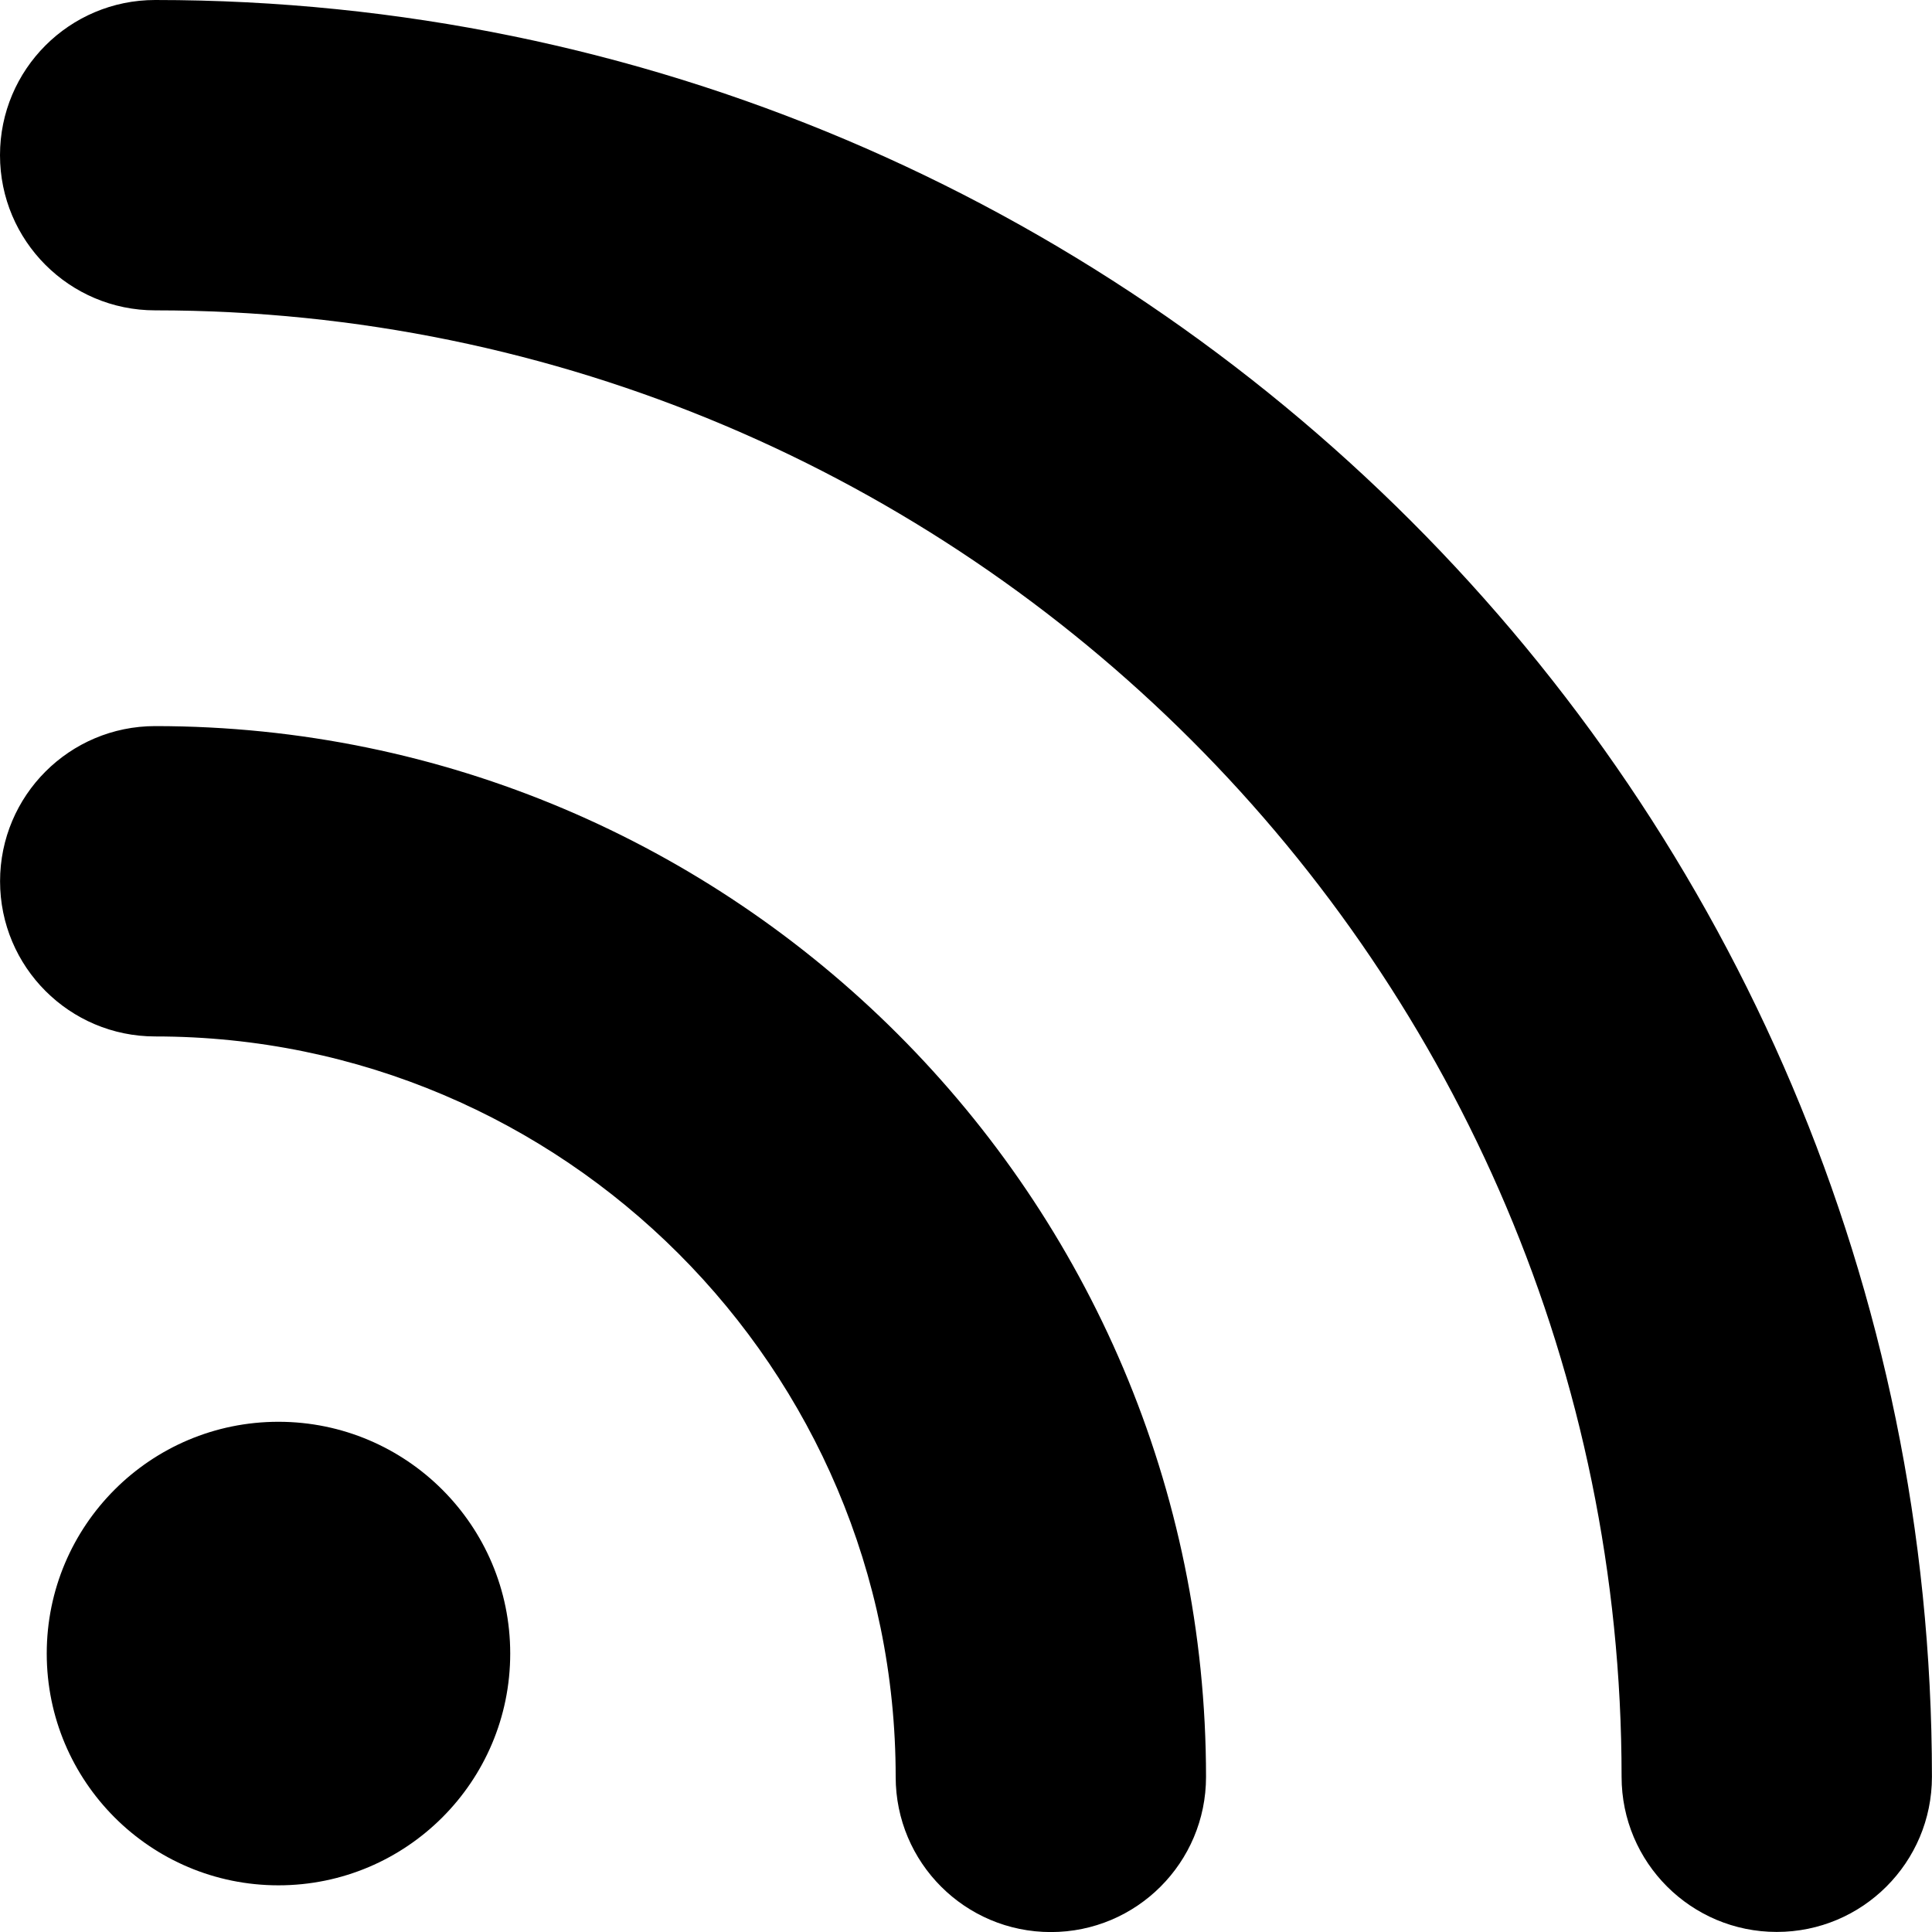
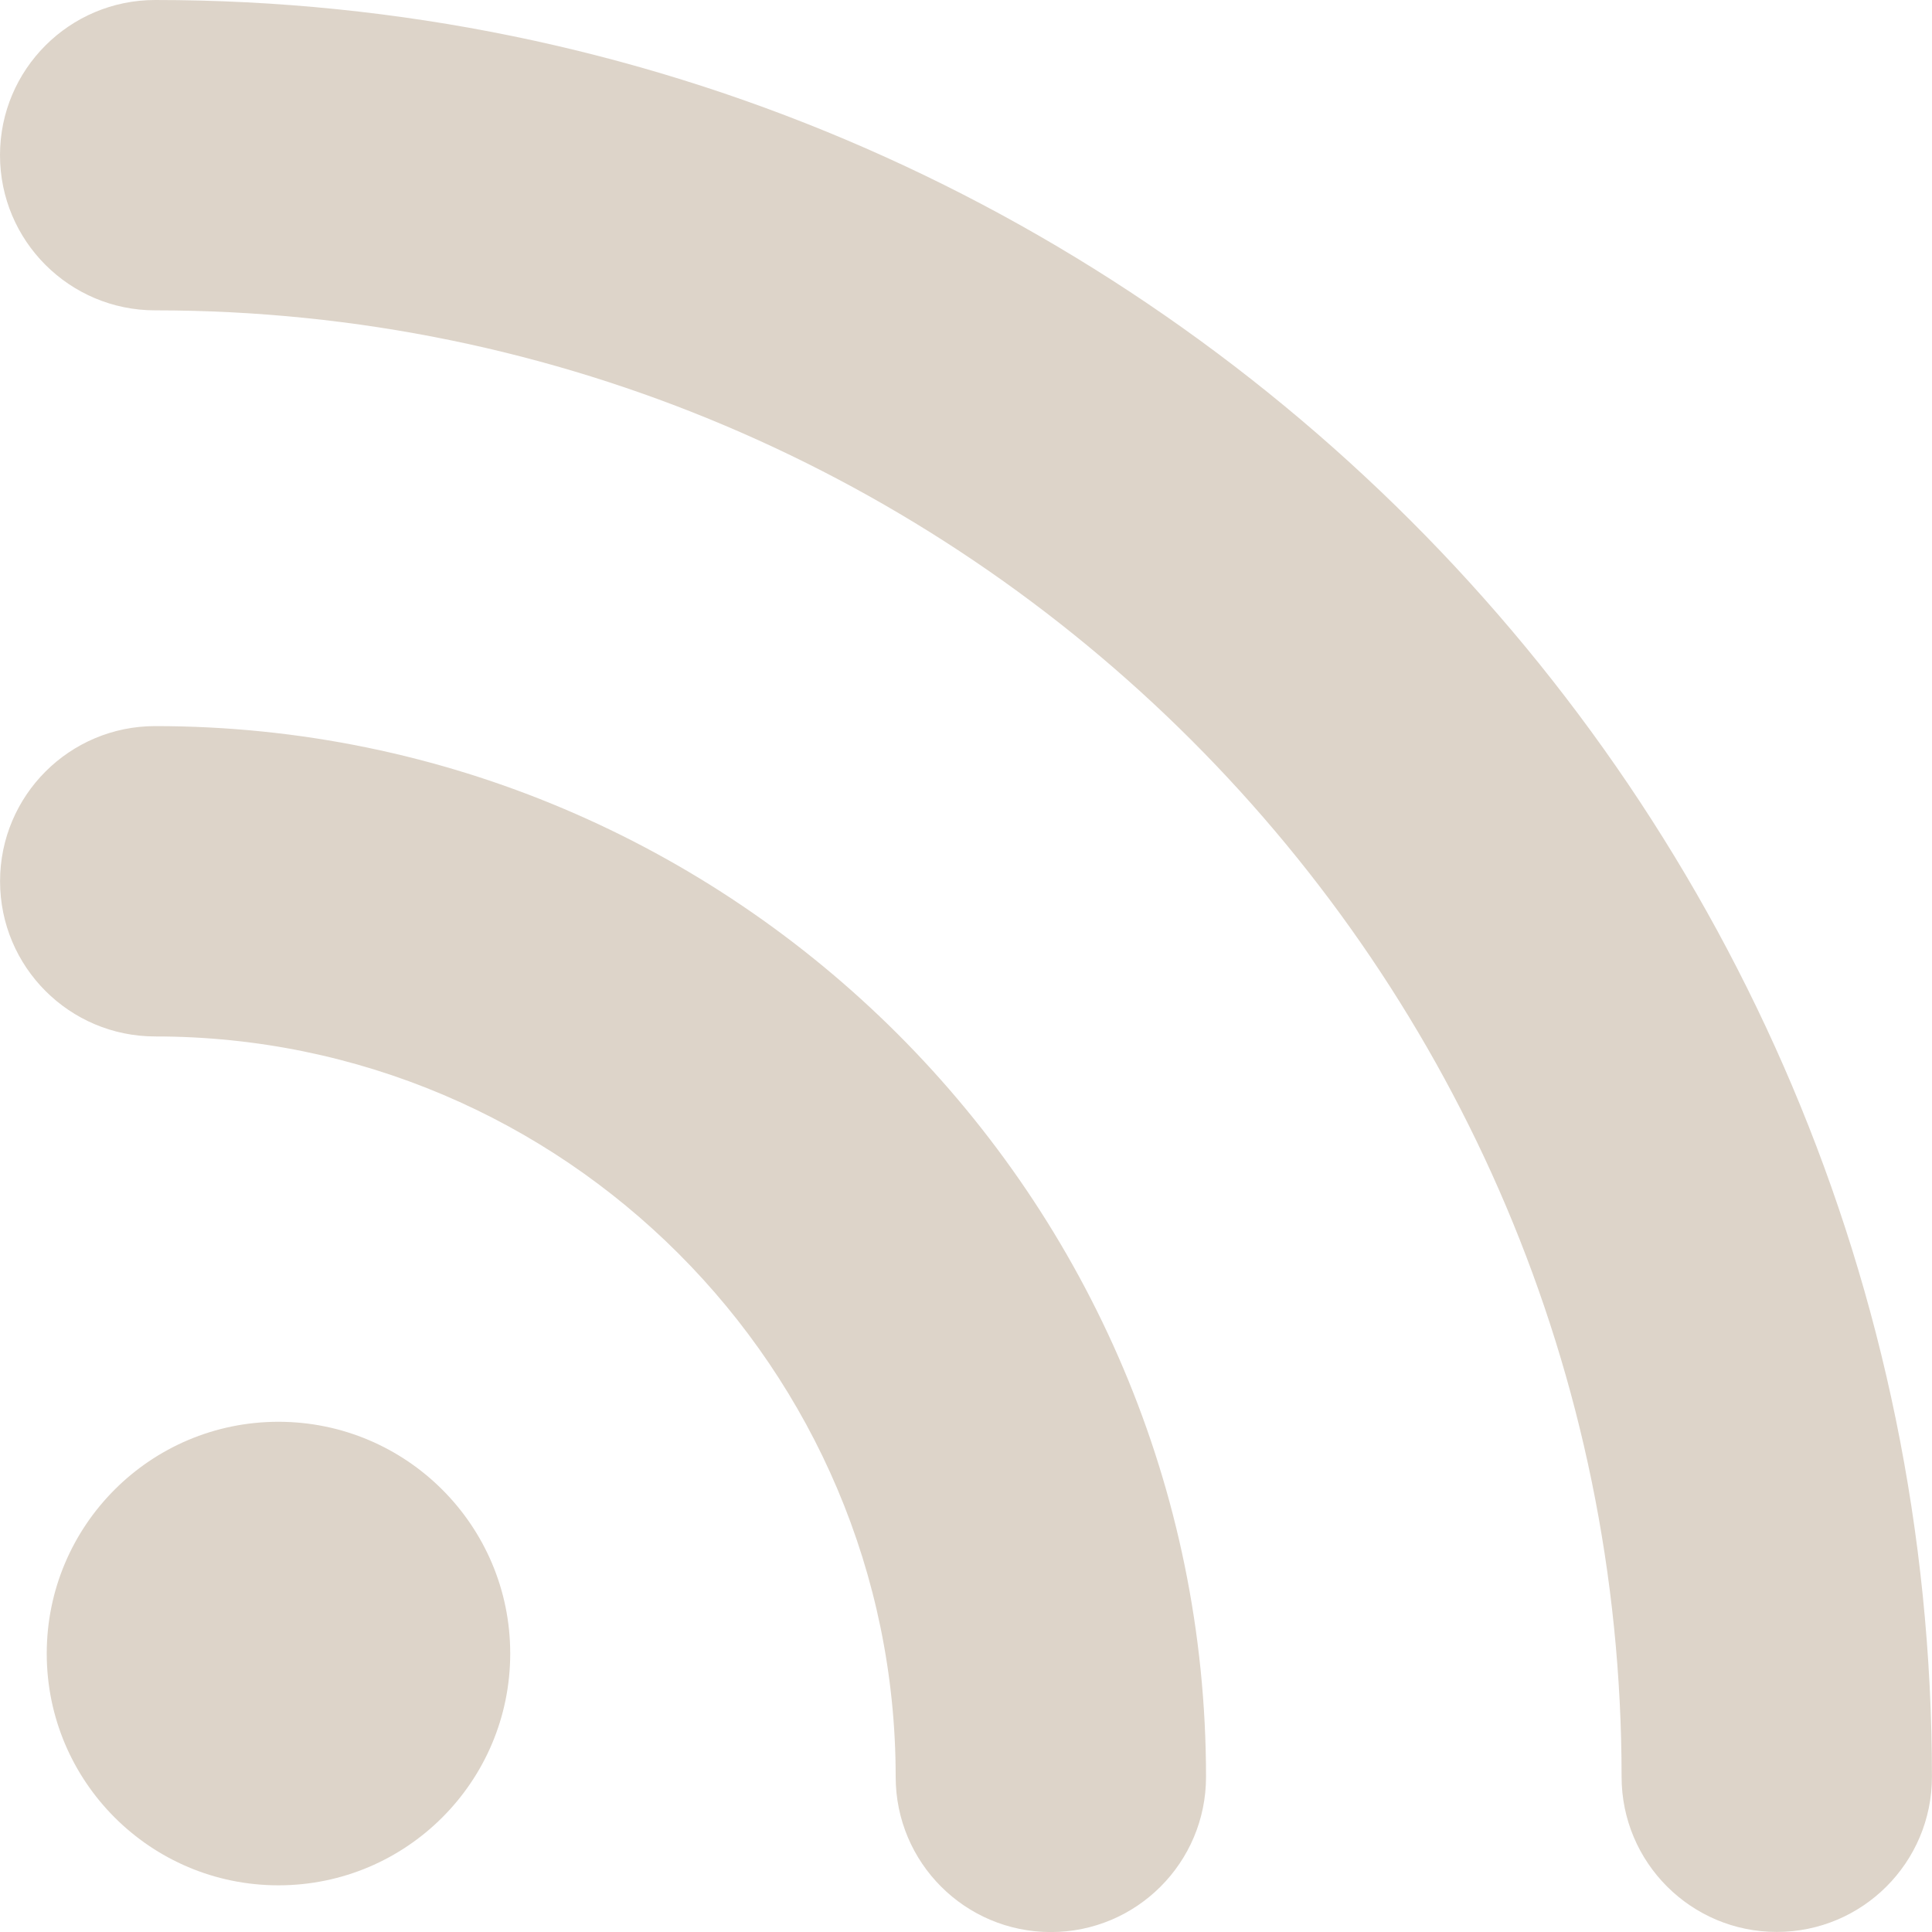
<svg xmlns="http://www.w3.org/2000/svg" version="1.1" id="Capa_1" x="0px" y="0px" width="31.125px" height="31.126px" viewBox="0 0 31.125 31.126" style="enable-background:new 0 0 31.125 31.126;" xml:space="preserve">
  <g>
-     <path d="M31.125,28.625c0,1.381-1.119,2.5-2.5,2.5s-2.5-1.119-2.5-2.5C26.125,15.598,15.527,5,2.5,5C1.12,5,0,3.881,0,2.5   S1.12,0,2.5,0C18.287,0,31.125,12.841,31.125,28.625z M2.501,11.698c-1.381,0-2.5,1.119-2.5,2.5c0,1.381,1.119,2.5,2.5,2.5   c6.576,0,11.929,5.353,11.929,11.929c0,1.381,1.118,2.5,2.5,2.5c1.381,0,2.5-1.119,2.5-2.5   C19.43,19.292,11.834,11.698,2.501,11.698z M4.486,22.906c-2.063,0-3.733,1.673-3.733,3.734c0,2.062,1.672,3.734,3.733,3.734   s3.734-1.672,3.734-3.734C8.221,24.579,6.547,22.906,4.486,22.906z" />
+     <path style="fill:#ddd4c9;" d="M31.125,28.625c0,1.381-1.119,2.5-2.5,2.5s-2.5-1.119-2.5-2.5C26.125,15.598,15.527,5,2.5,5C1.12,5,0,3.881,0,2.5   S1.12,0,2.5,0C18.287,0,31.125,12.841,31.125,28.625z M2.501,11.698c-1.381,0-2.5,1.119-2.5,2.5c0,1.381,1.119,2.5,2.5,2.5   c6.576,0,11.929,5.353,11.929,11.929c0,1.381,1.118,2.5,2.5,2.5c1.381,0,2.5-1.119,2.5-2.5   C19.43,19.292,11.834,11.698,2.501,11.698z M4.486,22.906c-2.063,0-3.733,1.673-3.733,3.734c0,2.062,1.672,3.734,3.733,3.734   s3.734-1.672,3.734-3.734C8.221,24.579,6.547,22.906,4.486,22.906z" />
  </g>
  <g>
</g>
  <g>
</g>
  <g>
</g>
  <g>
</g>
  <g>
</g>
  <g>
</g>
  <g>
</g>
  <g>
</g>
  <g>
</g>
  <g>
</g>
  <g>
</g>
  <g>
</g>
  <g>
</g>
  <g>
</g>
  <g>
</g>
</svg>
